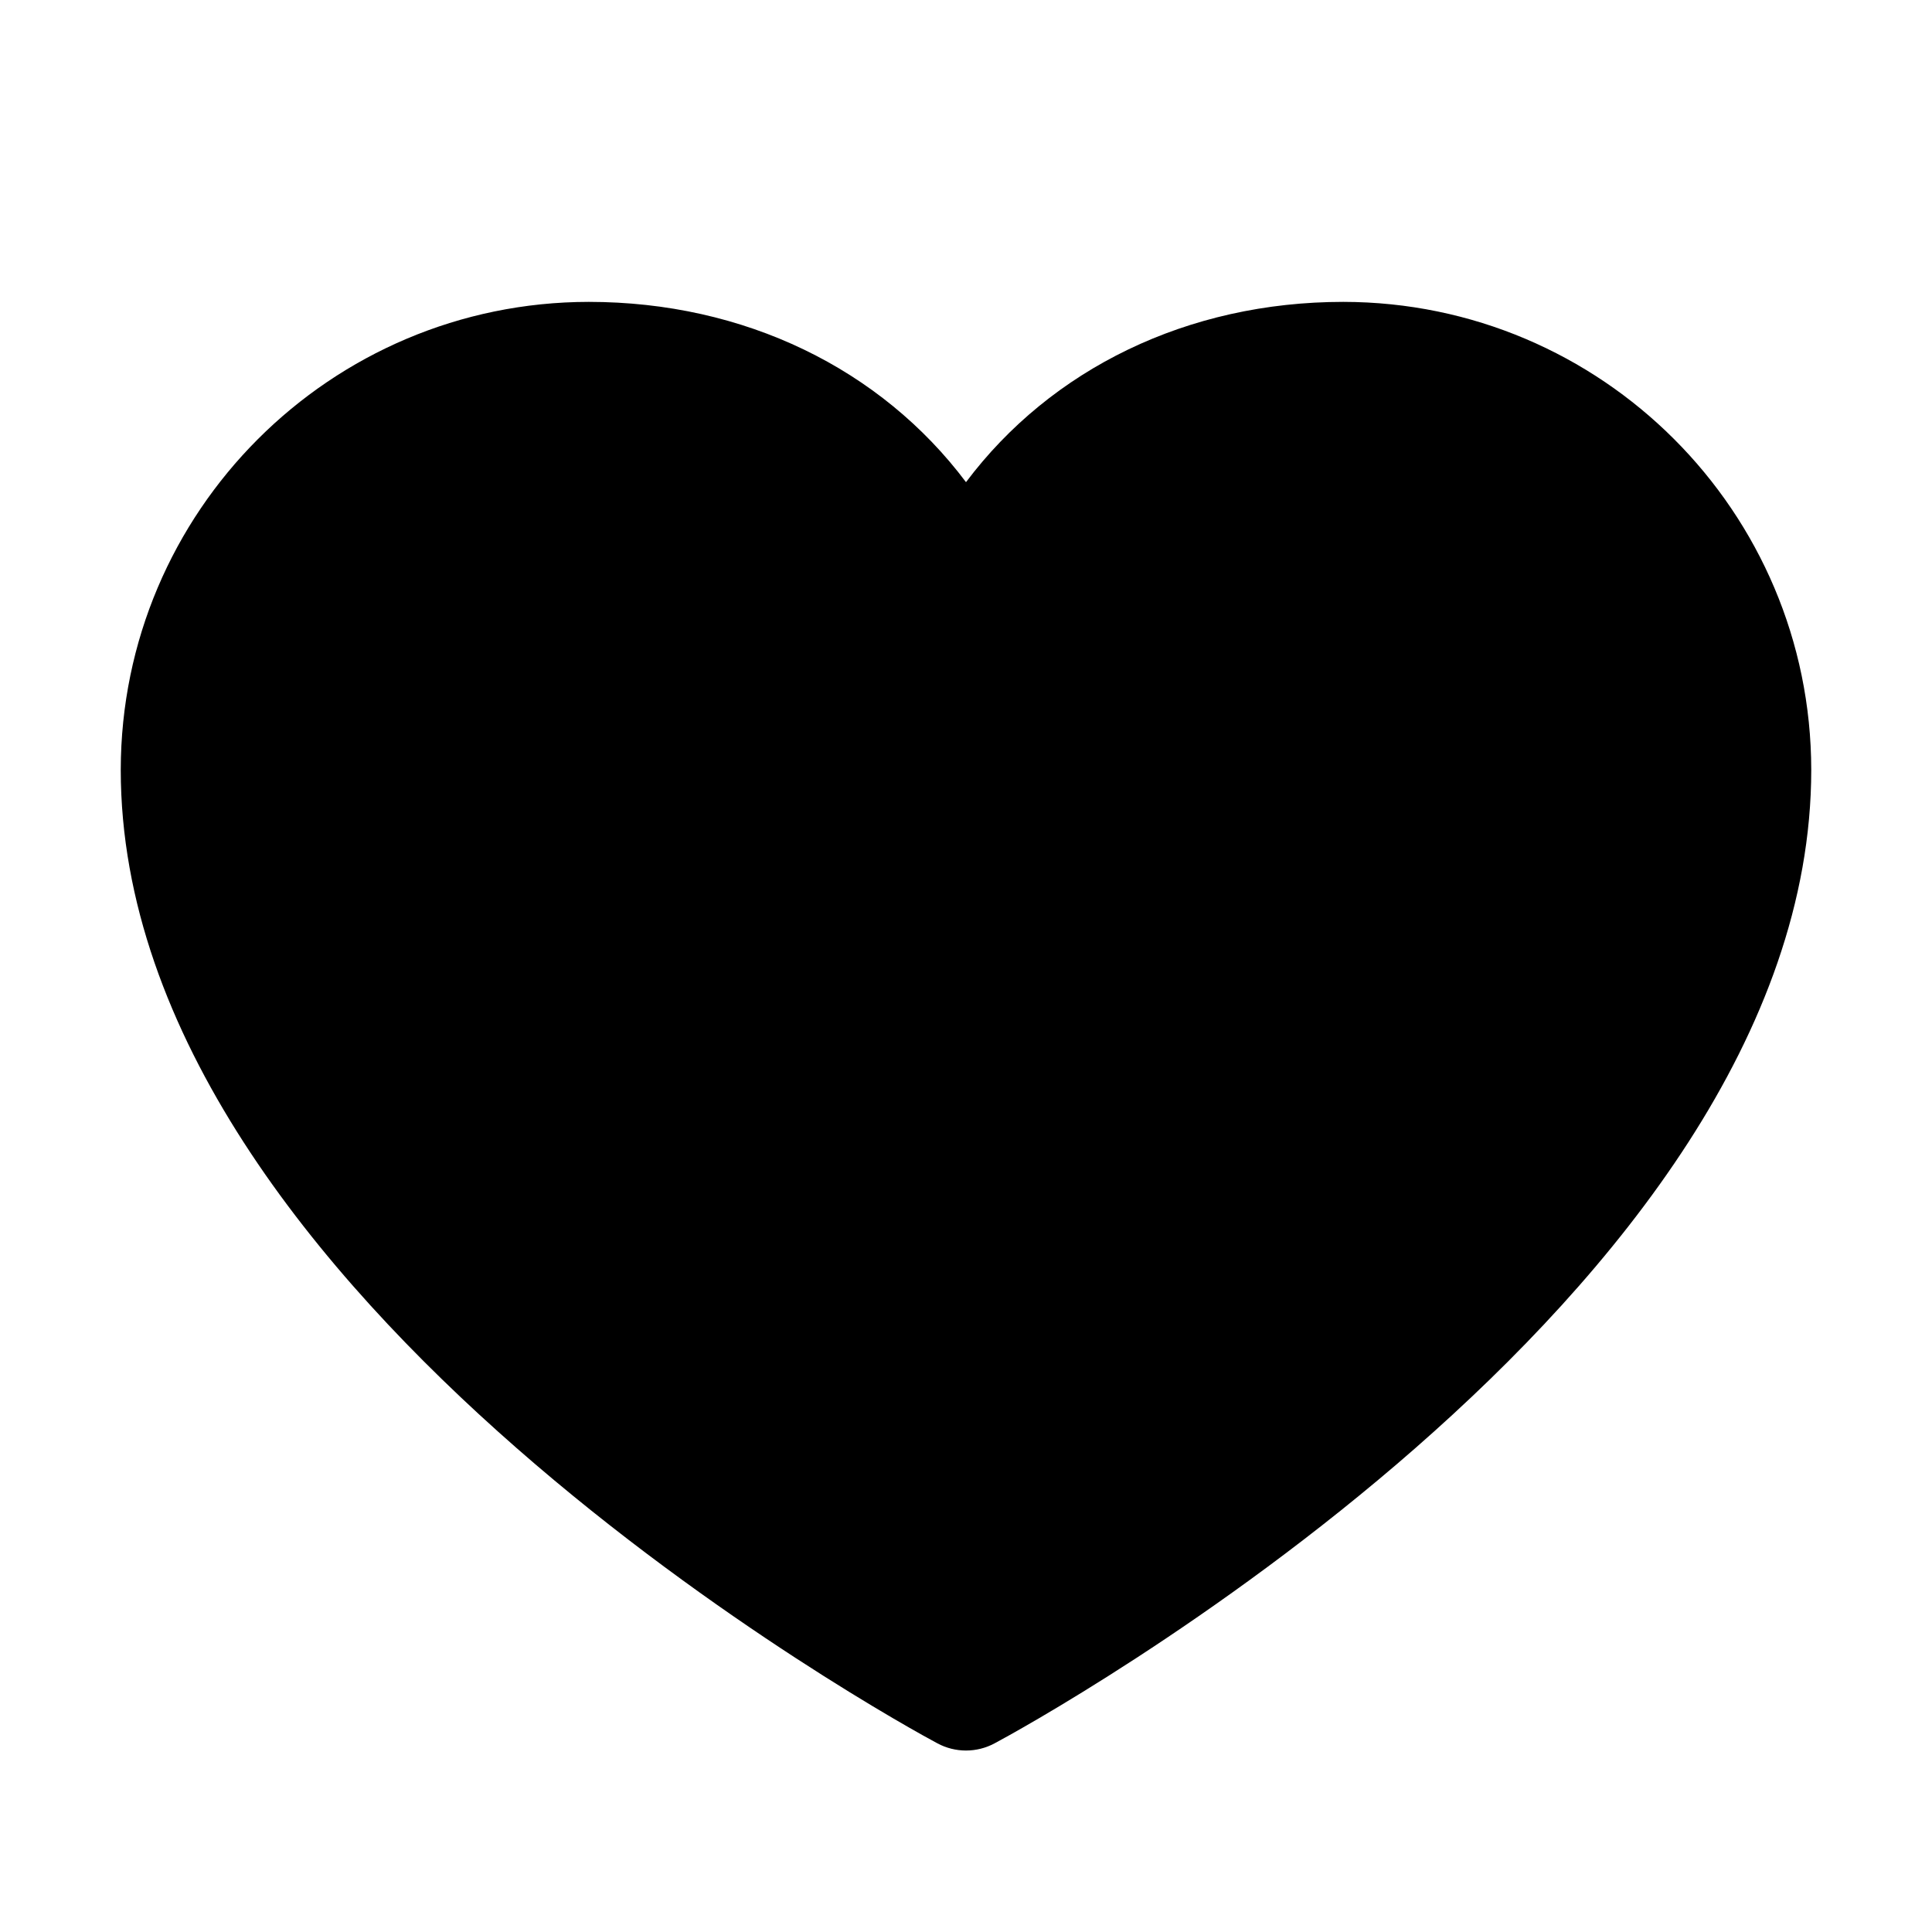
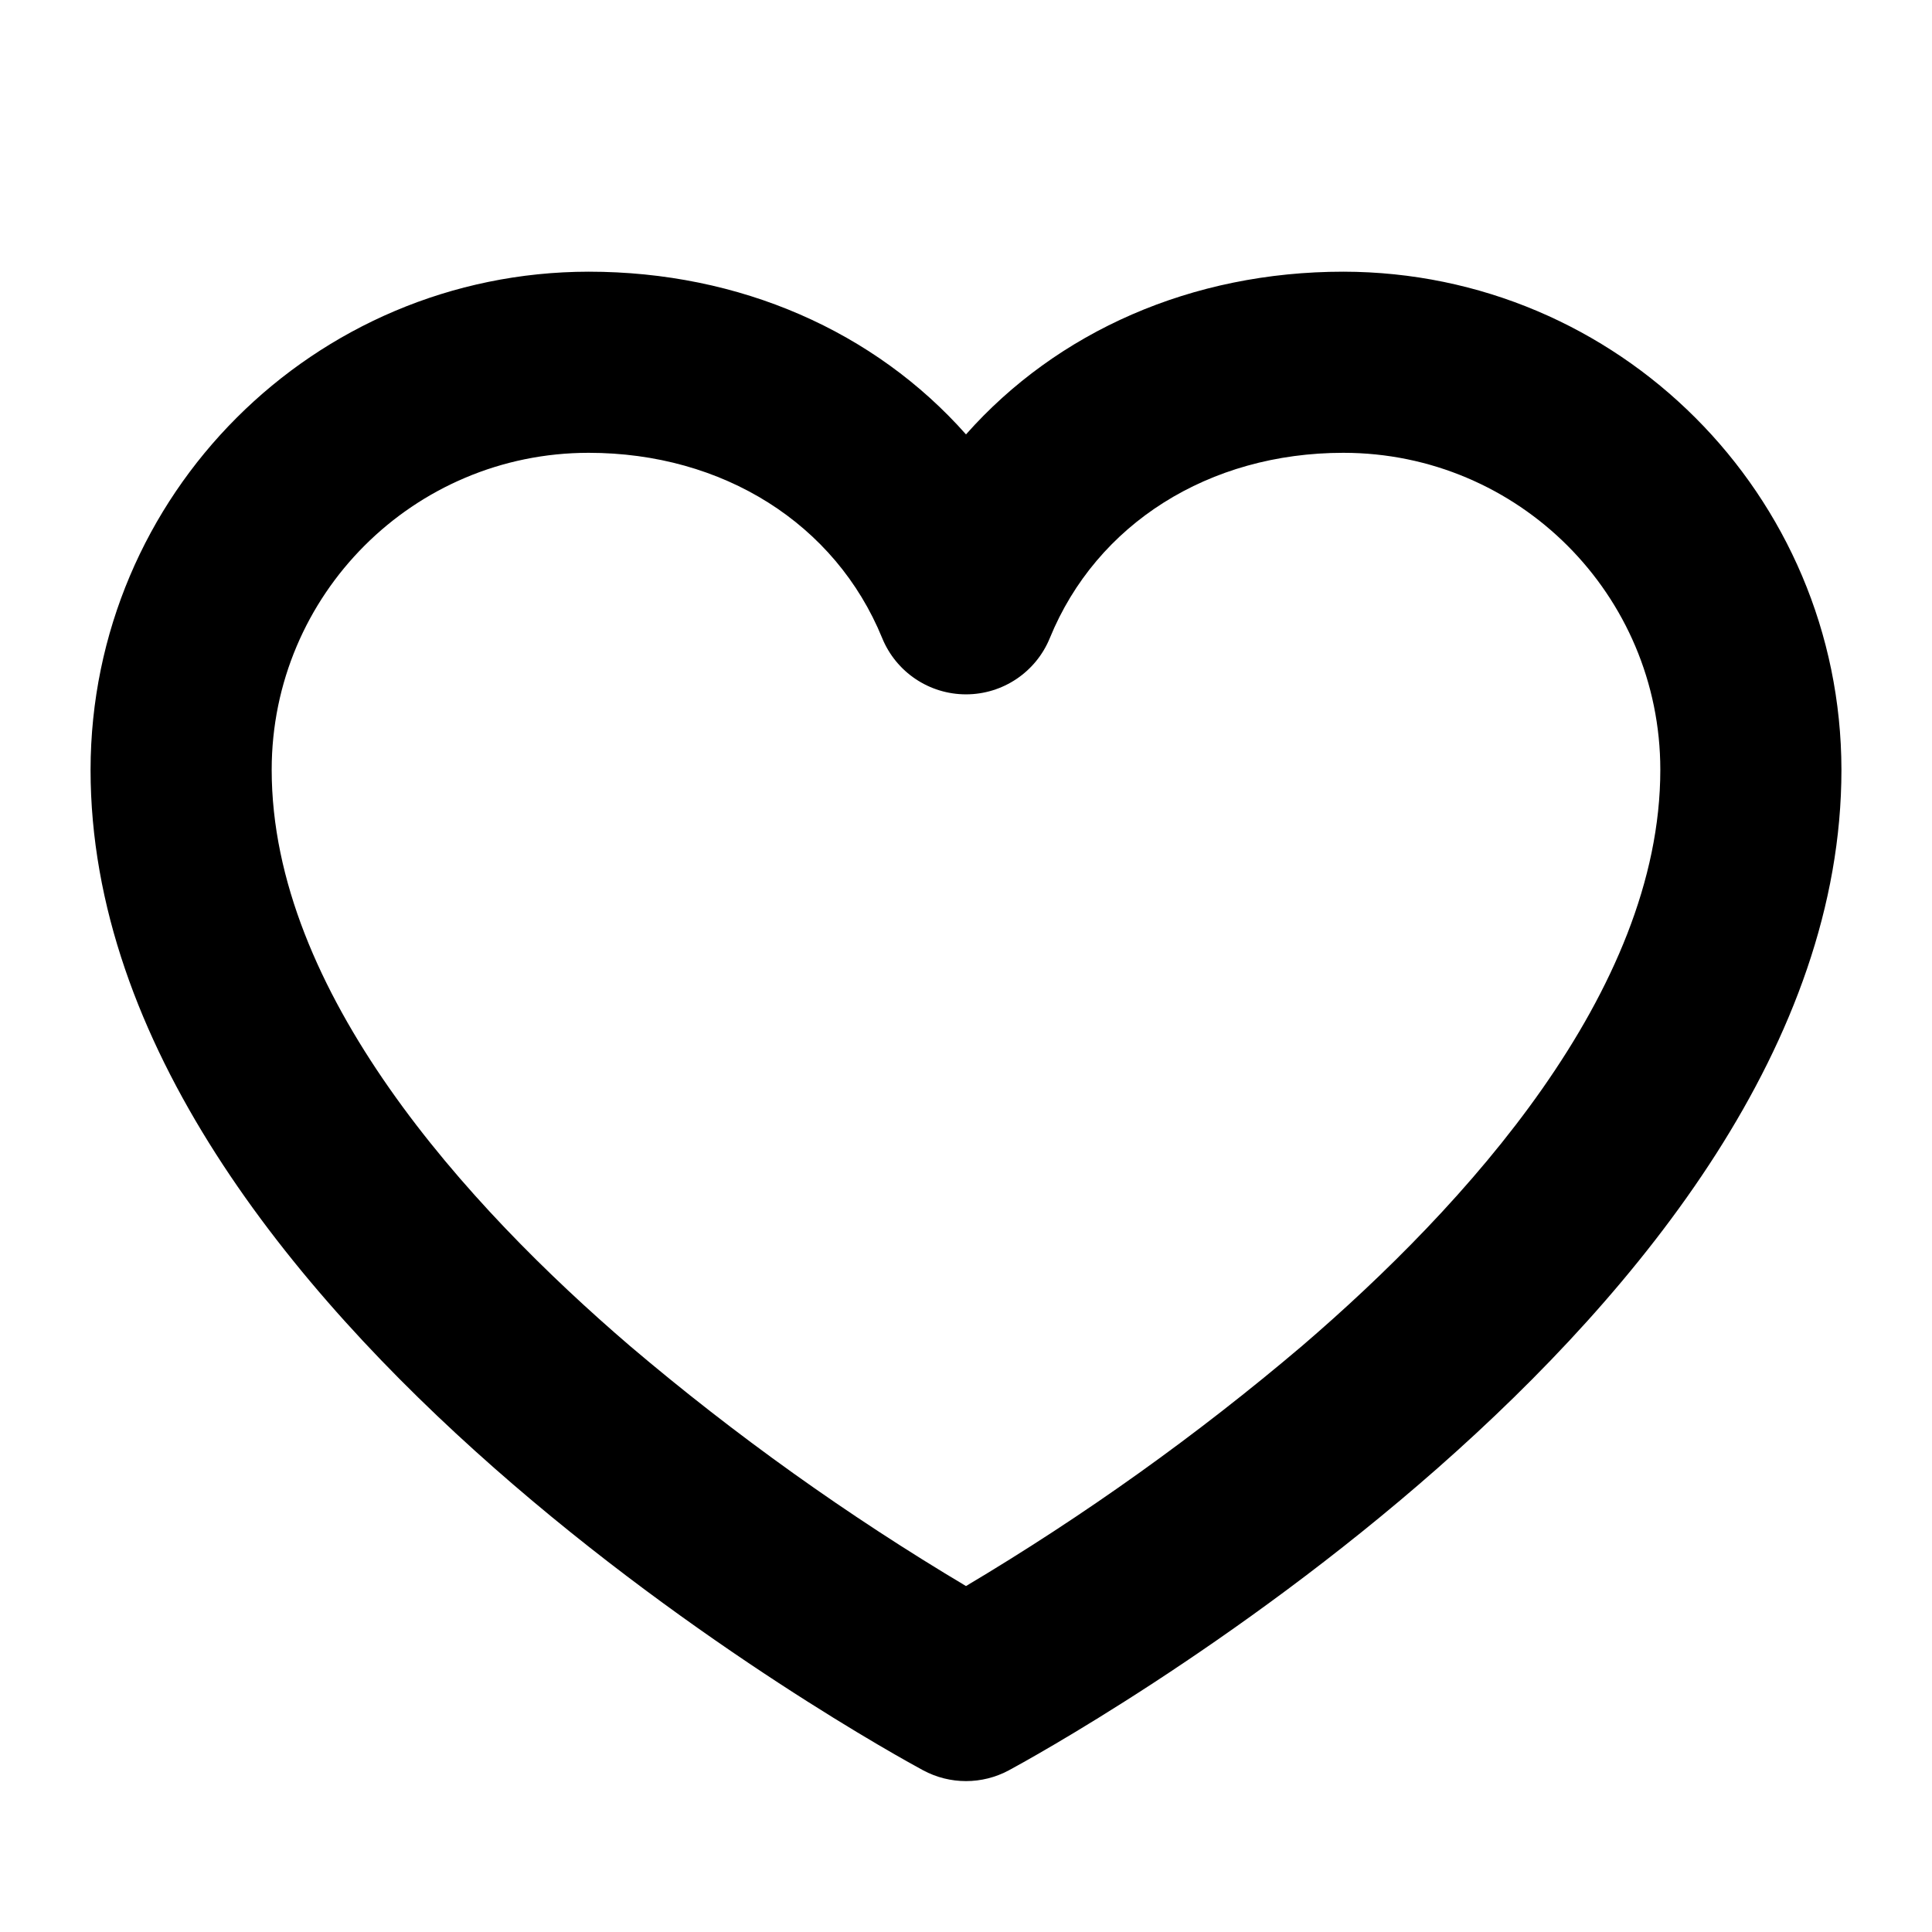
<svg xmlns="http://www.w3.org/2000/svg" viewBox="0 0 256 256" fill="currentColor">
-   <path d="M240,102c0,70-103.79,126.66-108.21,129a8,8,0,0,1-7.58,0C119.79,228.66,16,172,16,102A62.07,62.07,0,0,1,78,40c20.65,0,38.73,8.88,50,23.89C139.27,48.88,157.35,40,178,40A62.07,62.07,0,0,1,240,102Z" />
+   <path d="M178,36c-20.09,0-37.92,7.93-50,21.56C115.92,43.93,98.09,36,78,36a66.08,66.08,0,0,0-66,66c0,72.34,105.81,130.14,110.31,132.57a12,12,0,0,0,11.38,0C138.19,232.14,244,174.34,244,102A66.08,66.08,0,0,0,178,36Zm-5.49,142.36A328.69,328.69,0,0,1,128,210.16a328.69,328.69,0,0,1-44.51-31.8C61.82,159.77,36,131.42,36,102A42,42,0,0,1,78,60c17.8,0,32.7,9.4,38.89,24.54a12,12,0,0,0,22.22,0C145.3,69.4,160.2,60,178,60a42,42,0,0,1,42,42C220,131.42,194.18,159.77,172.51,178.36Z" />
</svg>
